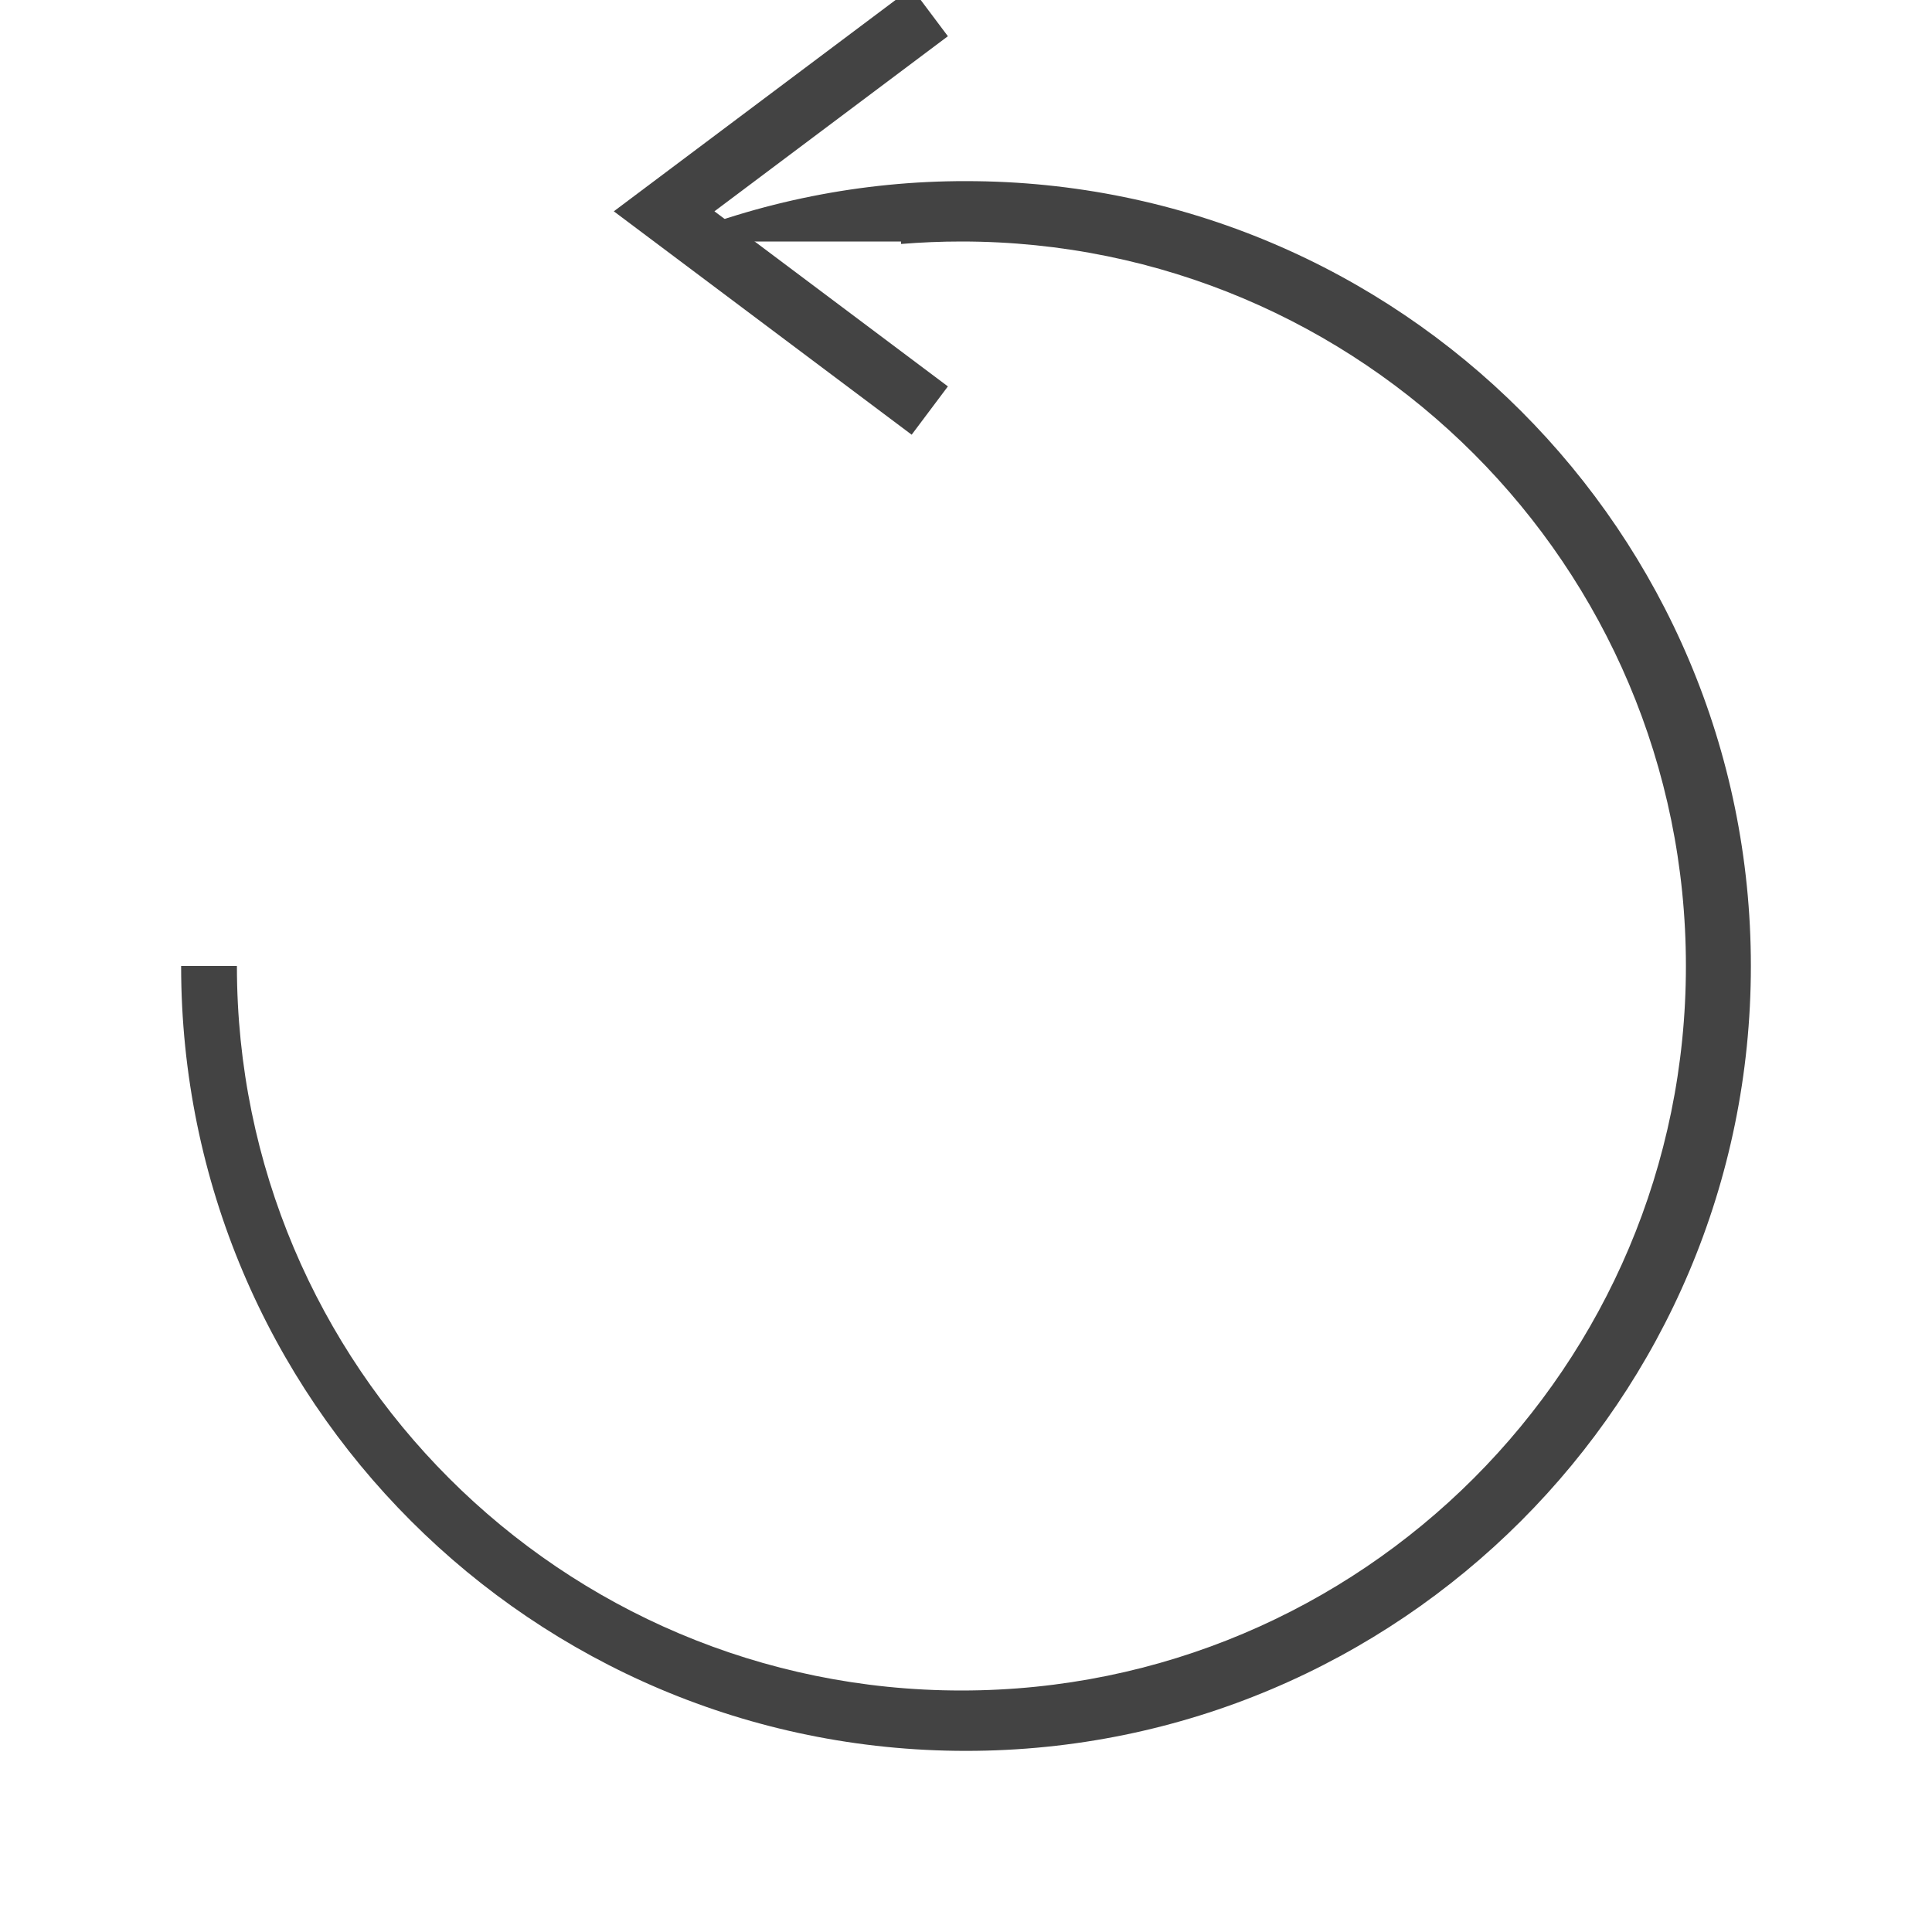
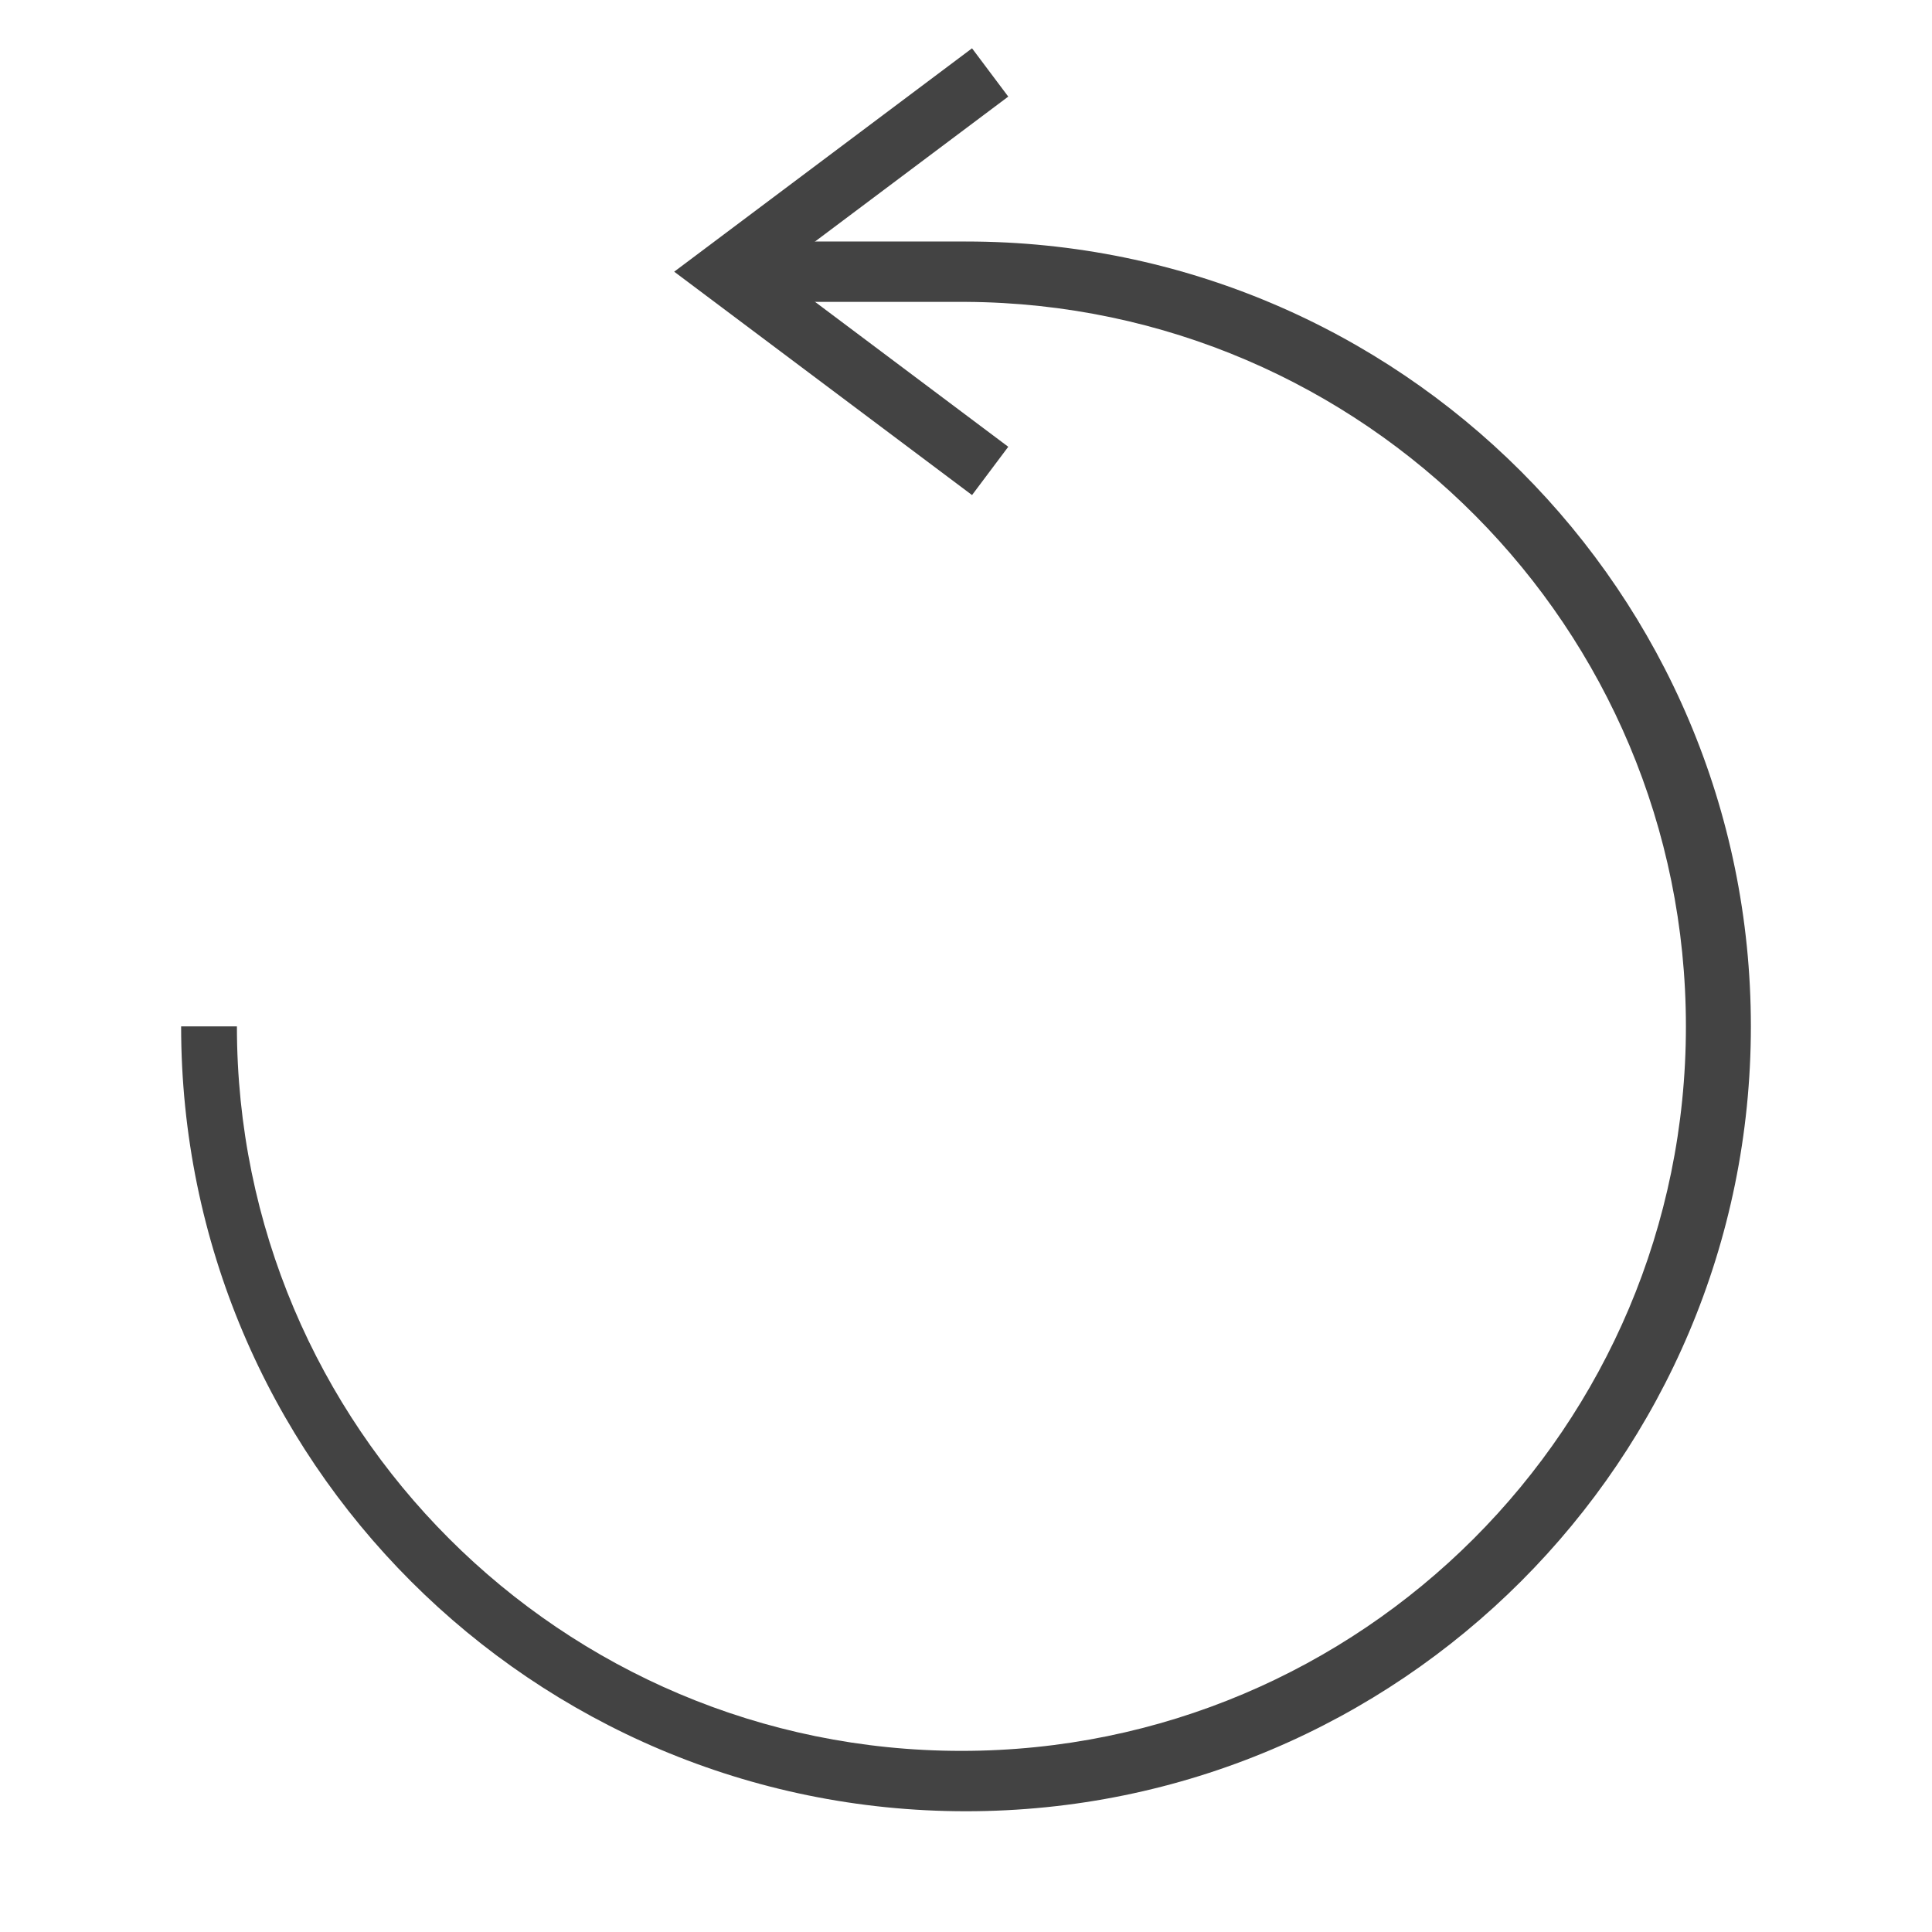
<svg xmlns="http://www.w3.org/2000/svg" width="32" height="32" viewBox="0 0 32 32">
  <g fill="none" fill-rule="evenodd">
-     <path fill="#434343" d="M3 16h.924c0 6.627 5.373 12 12 12 6.628 0 12-5.373 12-12s-5.372-12-12-12c-.337 0-.67.014-1 .041V4h-3.933A12.96 12.96 0 0 1 16 3c7.18 0 13 5.82 13 13s-5.82 13-13 13S3 23.18 3 16z" />
-     <path stroke="#434343" stroke-linecap="square" d="M15 .5l-4 3 4 3" />
+     <path fill="#434343" d="M3 17h.924c0 6.627 5.373 12 12 12 6.628 0 12-5.373 12-12 0-6.602-5.331-11.96-11.924-12V4c7.18 0 13 5.82 13 13s-5.82 13-13 13S3 24.18 3 17z" />
+     <path fill="#434343" fill-rule="nonzero" d="M12 4h4v1h-4z" />
+     <path stroke="#434343" stroke-linecap="square" d="M16 1.5l-4 3 4 3" />
  </g>
</svg>
